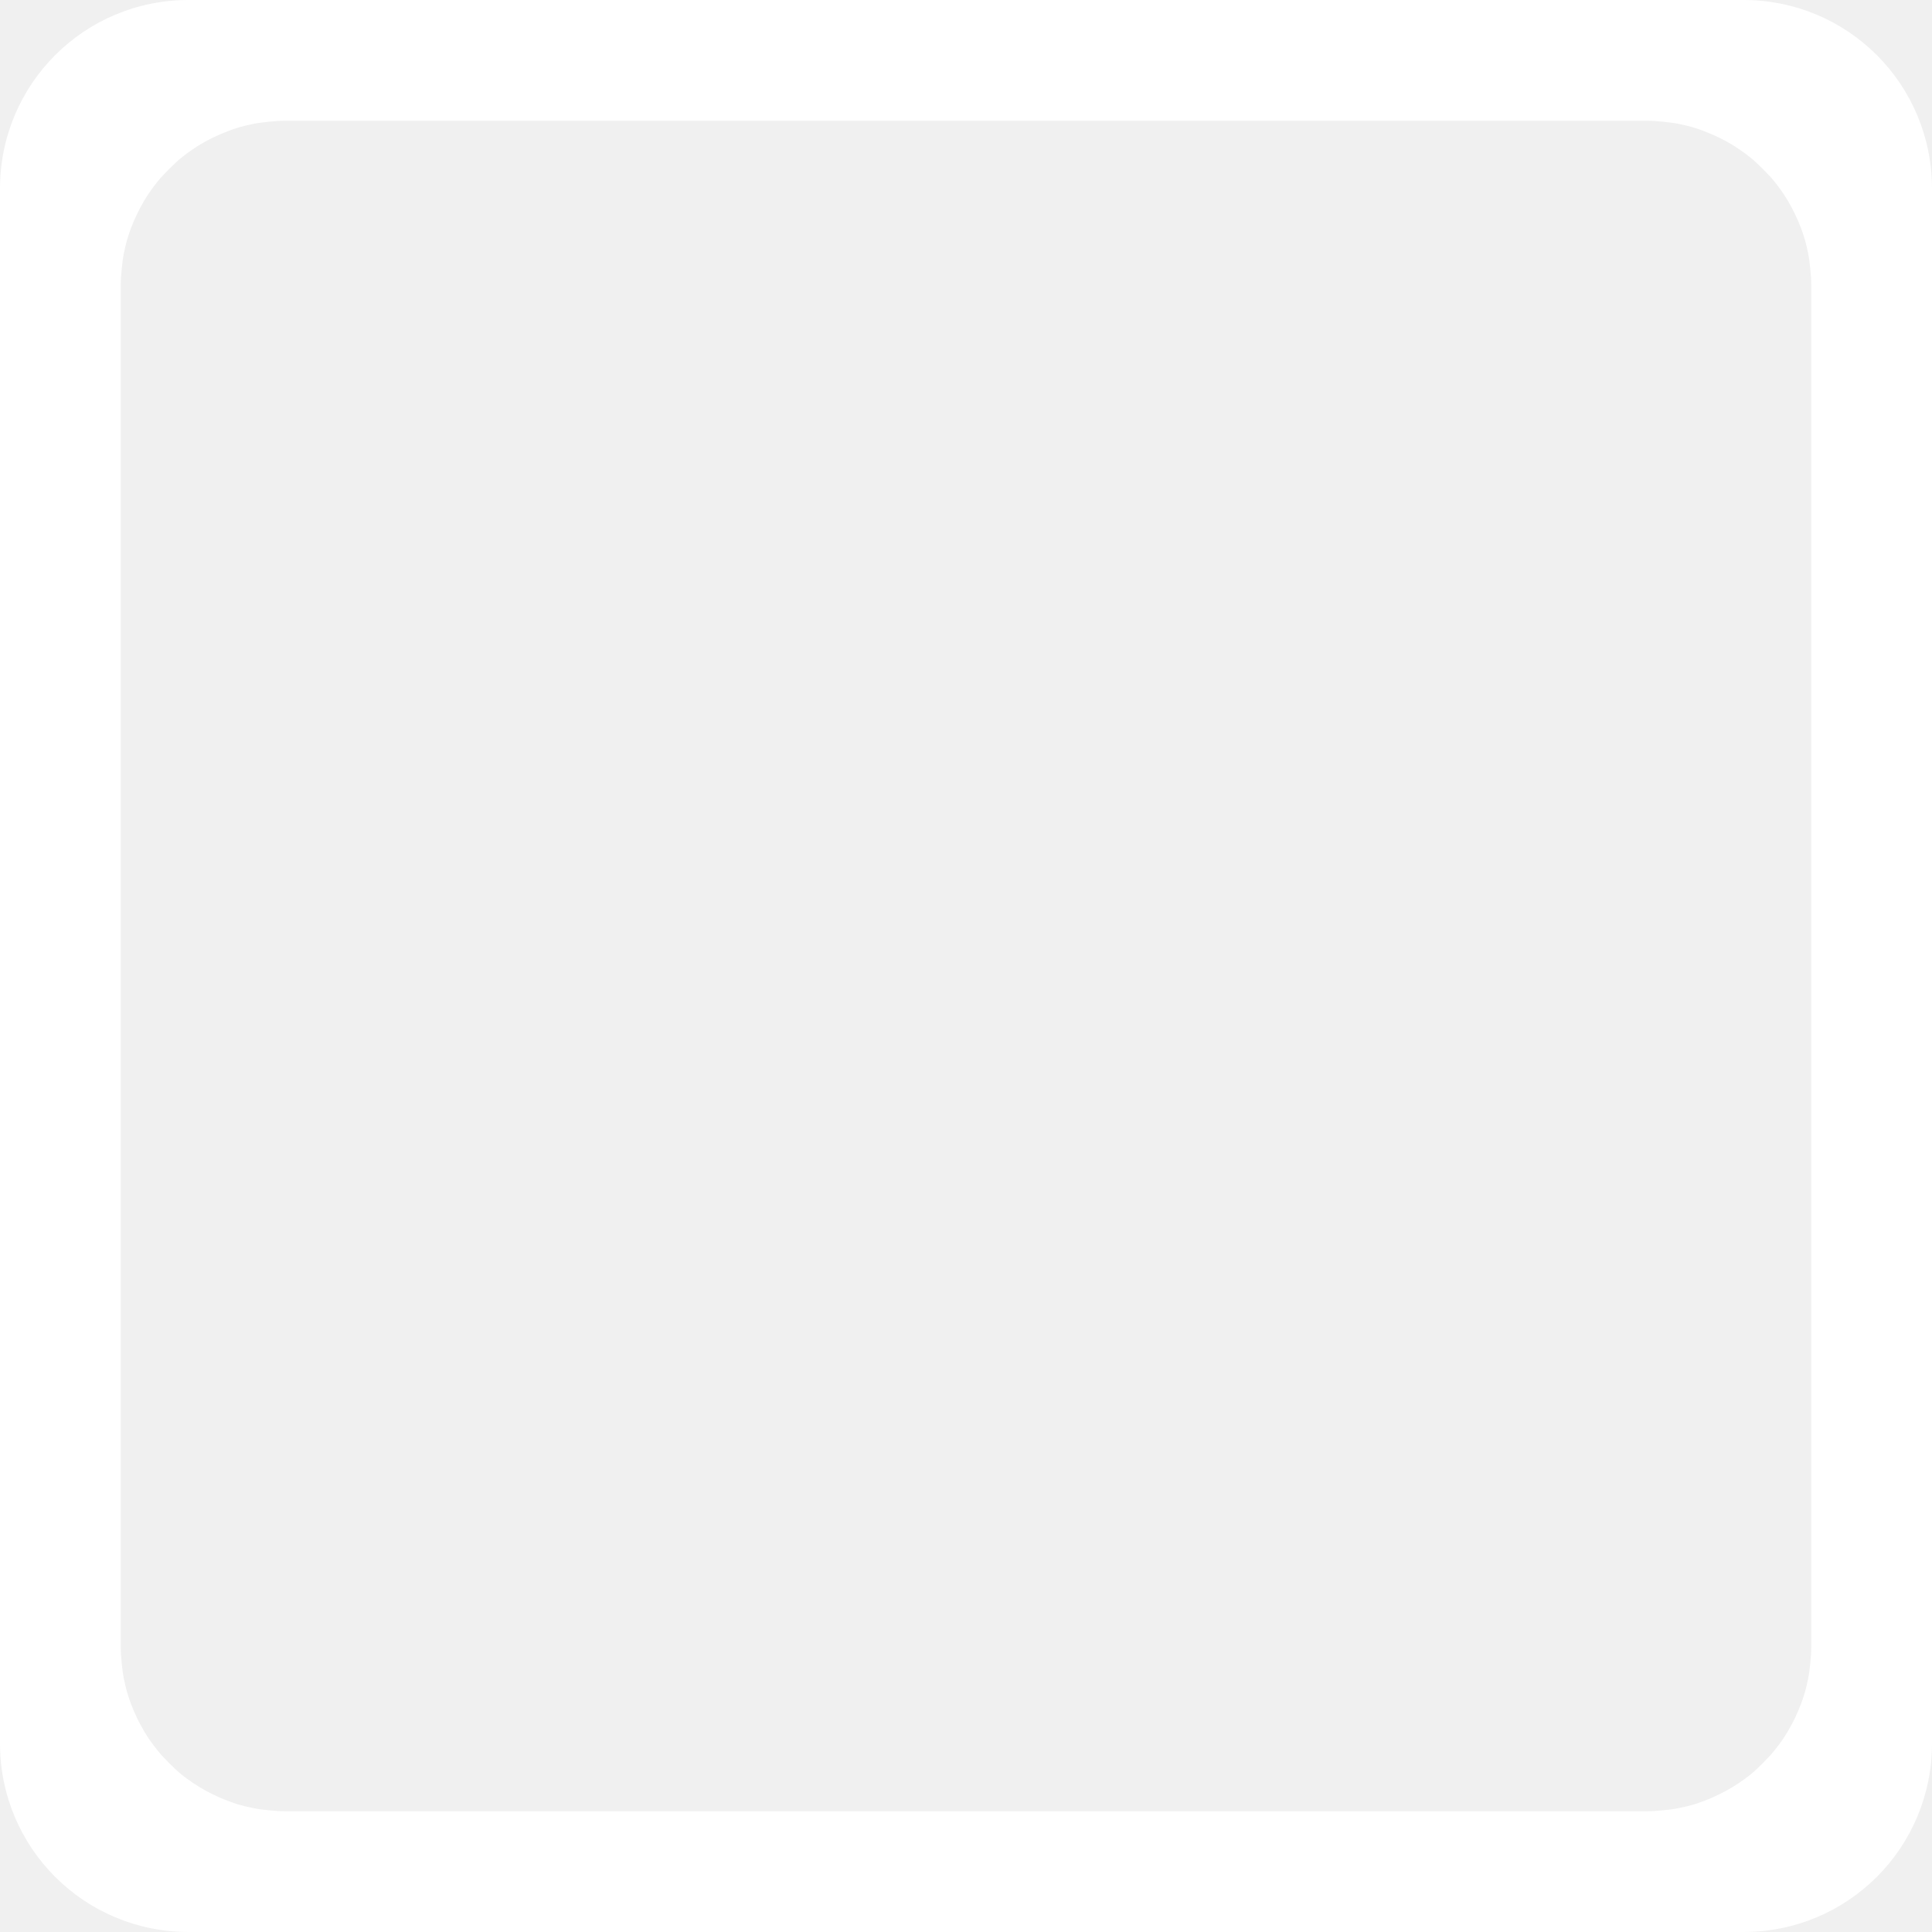
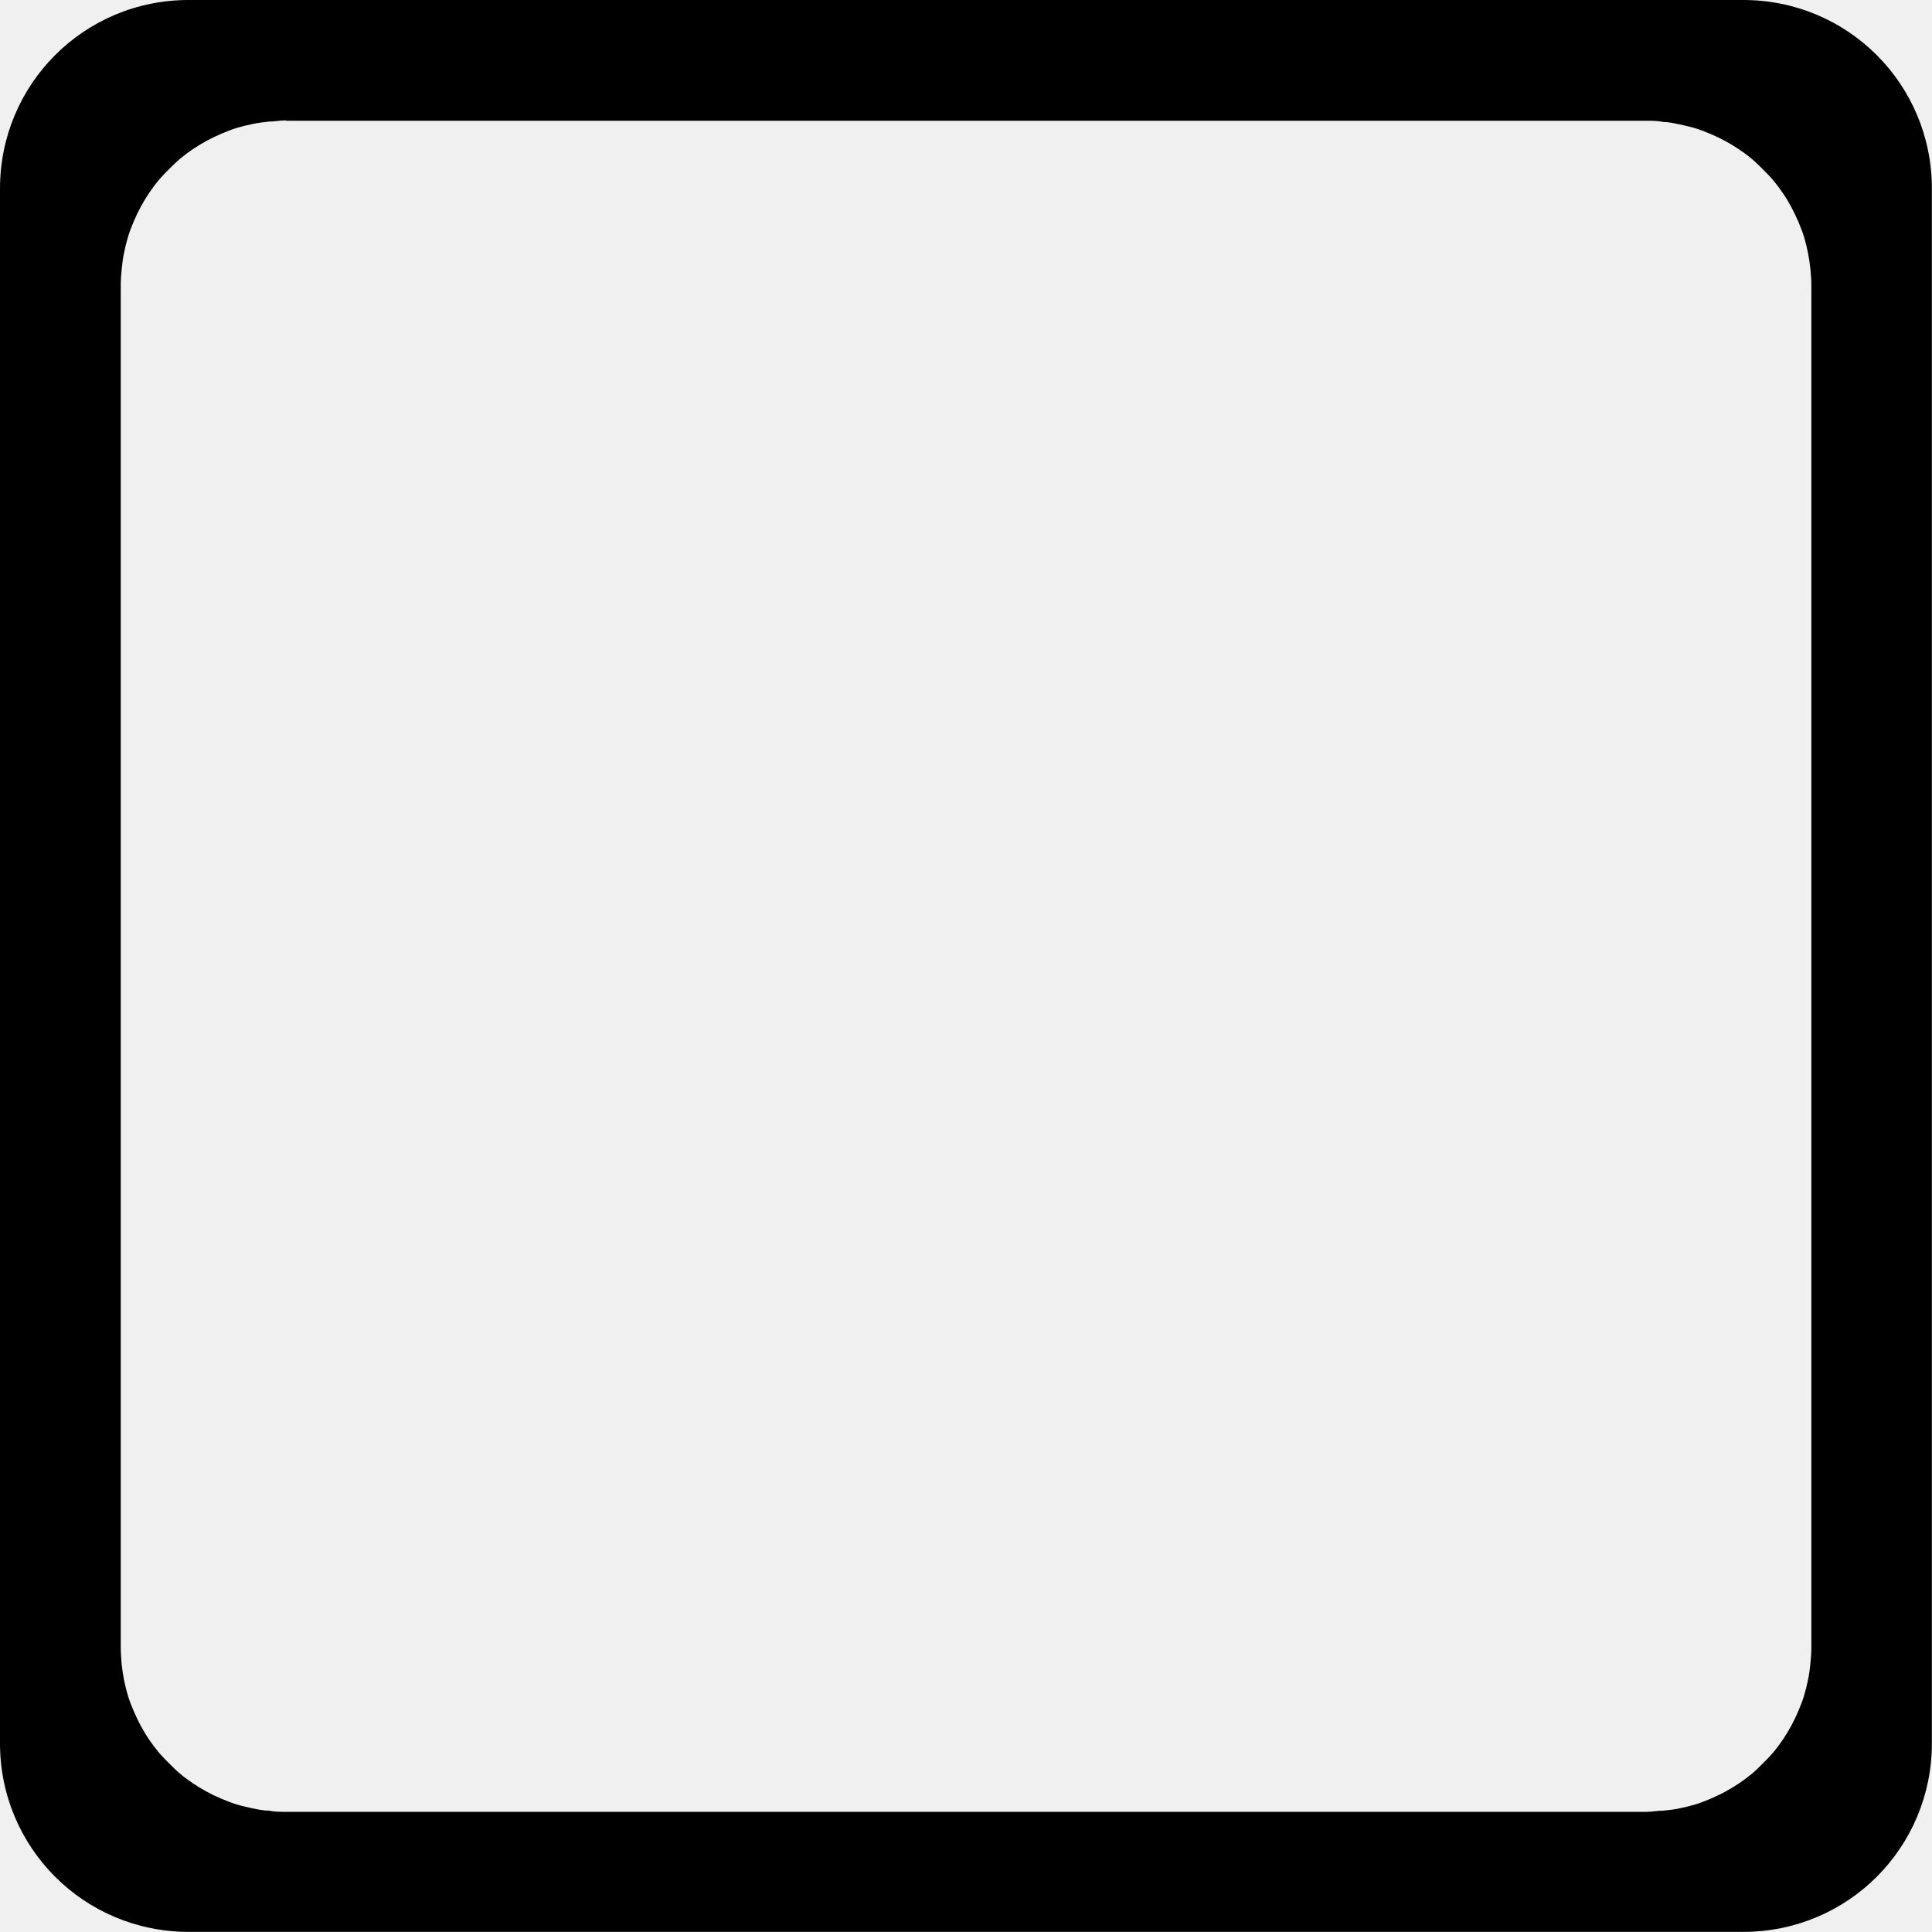
<svg xmlns="http://www.w3.org/2000/svg" width="16" height="16" viewBox="0 0 16 16" id="svg2" version="1.1">
  <defs id="defs4" />
  <g id="layer1" transform="translate(0,-1036.362)">
-     <path id="path1127" style="fill:#ffffff;stroke:none;stroke-width:1.789;fill-opacity:1" d="M 1.562 1036.362 C 0.697 1036.362 0 1037.059 0 1037.925 L 0 1050.8 C 0 1051.665 0.697 1052.362 1.562 1052.362 L 14.438 1052.362 C 15.303 1052.362 16 1051.665 16 1050.8 L 16 1037.925 C 16 1037.059 15.303 1036.362 14.438 1036.362 L 1.562 1036.362 z M 2.367 1037.362 L 13.633 1037.362 C 13.68 1037.362 13.727 1037.365 13.773 1037.37 C 13.82 1037.375 13.864 1037.38 13.908 1037.389 C 13.953 1037.399 13.998 1037.409 14.041 1037.423 C 14.084 1037.436 14.125 1037.452 14.166 1037.47 C 14.207 1037.487 14.246 1037.505 14.285 1037.526 C 14.324 1037.547 14.362 1037.57 14.398 1037.595 C 14.435 1037.619 14.47 1037.645 14.504 1037.673 C 14.538 1037.701 14.569 1037.732 14.6 1037.763 C 14.63 1037.793 14.662 1037.825 14.689 1037.858 C 14.717 1037.892 14.743 1037.927 14.768 1037.964 C 14.792 1038 14.815 1038.038 14.836 1038.077 C 14.857 1038.116 14.875 1038.155 14.893 1038.196 C 14.91 1038.237 14.926 1038.278 14.939 1038.321 C 14.953 1038.364 14.964 1038.409 14.973 1038.454 C 14.982 1038.499 14.988 1038.543 14.992 1038.589 C 14.997 1038.635 15 1038.682 15 1038.729 L 15 1049.995 C 15 1050.042 14.997 1050.09 14.992 1050.136 C 14.988 1050.182 14.982 1050.226 14.973 1050.27 C 14.964 1050.315 14.953 1050.36 14.939 1050.403 C 14.926 1050.446 14.91 1050.487 14.893 1050.528 C 14.875 1050.569 14.857 1050.609 14.836 1050.647 C 14.815 1050.686 14.792 1050.724 14.768 1050.761 C 14.743 1050.797 14.717 1050.832 14.689 1050.866 C 14.662 1050.9 14.63 1050.931 14.6 1050.962 C 14.569 1050.993 14.538 1051.024 14.504 1051.052 C 14.47 1051.08 14.435 1051.105 14.398 1051.13 C 14.362 1051.154 14.324 1051.177 14.285 1051.198 C 14.246 1051.219 14.207 1051.237 14.166 1051.255 C 14.125 1051.272 14.084 1051.288 14.041 1051.302 C 13.998 1051.315 13.953 1051.326 13.908 1051.335 C 13.864 1051.344 13.82 1051.35 13.773 1051.354 C 13.727 1051.359 13.68 1051.362 13.633 1051.362 L 2.367 1051.362 C 2.32 1051.362 2.273 1051.359 2.227 1051.354 C 2.18 1051.35 2.136 1051.344 2.092 1051.335 C 2.047 1051.326 2.002 1051.315 1.959 1051.302 C 1.916 1051.288 1.875 1051.272 1.834 1051.255 C 1.793 1051.237 1.754 1051.219 1.715 1051.198 C 1.676 1051.177 1.638 1051.154 1.602 1051.13 C 1.565 1051.105 1.53 1051.08 1.496 1051.052 C 1.462 1051.024 1.431 1050.993 1.4 1050.962 C 1.37 1050.931 1.338 1050.9 1.311 1050.866 C 1.283 1050.832 1.257 1050.797 1.232 1050.761 C 1.208 1050.724 1.185 1050.686 1.164 1050.647 C 1.143 1050.609 1.125 1050.569 1.107 1050.528 C 1.09 1050.487 1.074 1050.446 1.061 1050.403 C 1.047 1050.36 1.036 1050.315 1.027 1050.27 C 1.018 1050.226 1.012 1050.182 1.008 1050.136 C 1.003 1050.09 1 1050.042 1 1049.995 L 1 1038.729 C 1 1038.682 1.003 1038.635 1.008 1038.589 C 1.012 1038.543 1.018 1038.499 1.027 1038.454 C 1.036 1038.409 1.047 1038.364 1.061 1038.321 C 1.074 1038.278 1.09 1038.237 1.107 1038.196 C 1.125 1038.155 1.143 1038.116 1.164 1038.077 C 1.185 1038.038 1.208 1038 1.232 1037.964 C 1.257 1037.927 1.283 1037.892 1.311 1037.858 C 1.338 1037.825 1.37 1037.793 1.4 1037.763 C 1.431 1037.732 1.462 1037.701 1.496 1037.673 C 1.53 1037.645 1.565 1037.619 1.602 1037.595 C 1.638 1037.57 1.676 1037.547 1.715 1037.526 C 1.754 1037.505 1.793 1037.487 1.834 1037.47 C 1.875 1037.452 1.916 1037.436 1.959 1037.423 C 2.002 1037.409 2.047 1037.399 2.092 1037.389 C 2.136 1037.38 2.18 1037.375 2.227 1037.37 C 2.273 1037.365 2.32 1037.362 2.367 1037.362 z " />
+     <path id="path1127" style="fill:#000000;fill-opacity:1;stroke:none;stroke-width:1.789" d="m 1.562,1036.362 c -0.866,0 -1.562,0.697 -1.562,1.562 v 12.875 c 0,0.866 0.697,1.562 1.562,1.562 h 12.875 c 0.866,0 1.562,-0.697 1.562,-1.562 v -12.875 c 0,-0.866 -0.697,-1.562 -1.562,-1.562 z m 0.805,1 H 13.633 c 0.047,0 0.095,0 0.141,0.01 0.046,0 0.09,0.011 0.135,0.02 0.045,0.01 0.09,0.02 0.133,0.033 0.043,0.013 0.084,0.03 0.125,0.047 0.041,0.017 0.08,0.036 0.119,0.057 0.039,0.021 0.077,0.044 0.113,0.068 0.036,0.024 0.072,0.05 0.105,0.078 0.034,0.028 0.065,0.059 0.096,0.09 0.031,0.031 0.062,0.062 0.09,0.096 0.028,0.034 0.054,0.069 0.078,0.105 0.025,0.036 0.047,0.074 0.068,0.113 0.021,0.039 0.039,0.078 0.057,0.119 0.017,0.041 0.034,0.082 0.047,0.125 0.013,0.043 0.024,0.088 0.033,0.133 0.009,0.045 0.015,0.089 0.02,0.135 0.005,0.046 0.008,0.093 0.008,0.141 v 11.266 c 0,0.047 -0.003,0.095 -0.008,0.141 -0.005,0.046 -0.01,0.09 -0.02,0.135 -0.009,0.045 -0.02,0.09 -0.033,0.133 -0.013,0.043 -0.03,0.084 -0.047,0.125 -0.017,0.041 -0.036,0.08 -0.057,0.119 -0.021,0.039 -0.044,0.077 -0.068,0.113 -0.025,0.036 -0.05,0.072 -0.078,0.105 -0.028,0.034 -0.059,0.065 -0.09,0.096 -0.031,0.031 -0.062,0.062 -0.096,0.09 -0.034,0.028 -0.069,0.054 -0.105,0.078 -0.036,0.024 -0.075,0.047 -0.113,0.068 -0.039,0.021 -0.078,0.039 -0.119,0.057 -0.041,0.017 -0.082,0.034 -0.125,0.047 -0.043,0.013 -0.088,0.024 -0.133,0.033 -0.045,0.01 -0.089,0.015 -0.135,0.019 -0.046,0 -0.093,0.01 -0.141,0.01 H 2.367 c -0.047,0 -0.095,-0 -0.141,-0.01 -0.046,-0 -0.09,-0.01 -0.135,-0.019 -0.045,-0.01 -0.09,-0.02 -0.133,-0.033 -0.043,-0.013 -0.084,-0.03 -0.125,-0.047 -0.041,-0.017 -0.08,-0.036 -0.119,-0.057 -0.039,-0.021 -0.077,-0.044 -0.113,-0.068 -0.036,-0.024 -0.072,-0.05 -0.105,-0.078 -0.034,-0.028 -0.065,-0.059 -0.096,-0.09 -0.031,-0.031 -0.062,-0.062 -0.09,-0.096 -0.028,-0.034 -0.054,-0.069 -0.078,-0.105 -0.025,-0.036 -0.047,-0.075 -0.068,-0.113 -0.021,-0.039 -0.039,-0.078 -0.057,-0.119 -0.017,-0.041 -0.034,-0.082 -0.047,-0.125 -0.013,-0.043 -0.024,-0.088 -0.033,-0.133 -0.009,-0.045 -0.015,-0.089 -0.02,-0.135 C 1.003,1050.09 1,1050.042 1,1049.995 v -11.266 c 0,-0.047 0.003,-0.095 0.008,-0.141 0.005,-0.046 0.01,-0.09 0.02,-0.135 0.009,-0.045 0.02,-0.09 0.033,-0.133 0.013,-0.043 0.03,-0.084 0.047,-0.125 0.017,-0.041 0.036,-0.08 0.057,-0.119 0.021,-0.039 0.044,-0.077 0.068,-0.113 0.025,-0.036 0.05,-0.072 0.078,-0.105 0.028,-0.034 0.059,-0.065 0.09,-0.096 0.031,-0.031 0.062,-0.062 0.096,-0.09 0.034,-0.028 0.069,-0.054 0.105,-0.078 0.036,-0.024 0.075,-0.047 0.113,-0.068 0.039,-0.021 0.078,-0.039 0.119,-0.057 0.041,-0.017 0.082,-0.034 0.125,-0.047 0.043,-0.013 0.088,-0.024 0.133,-0.033 0.045,-0.01 0.089,-0.015 0.135,-0.02 0.046,-0 0.093,-0.01 0.141,-0.01 z" />
  </g>
</svg>
